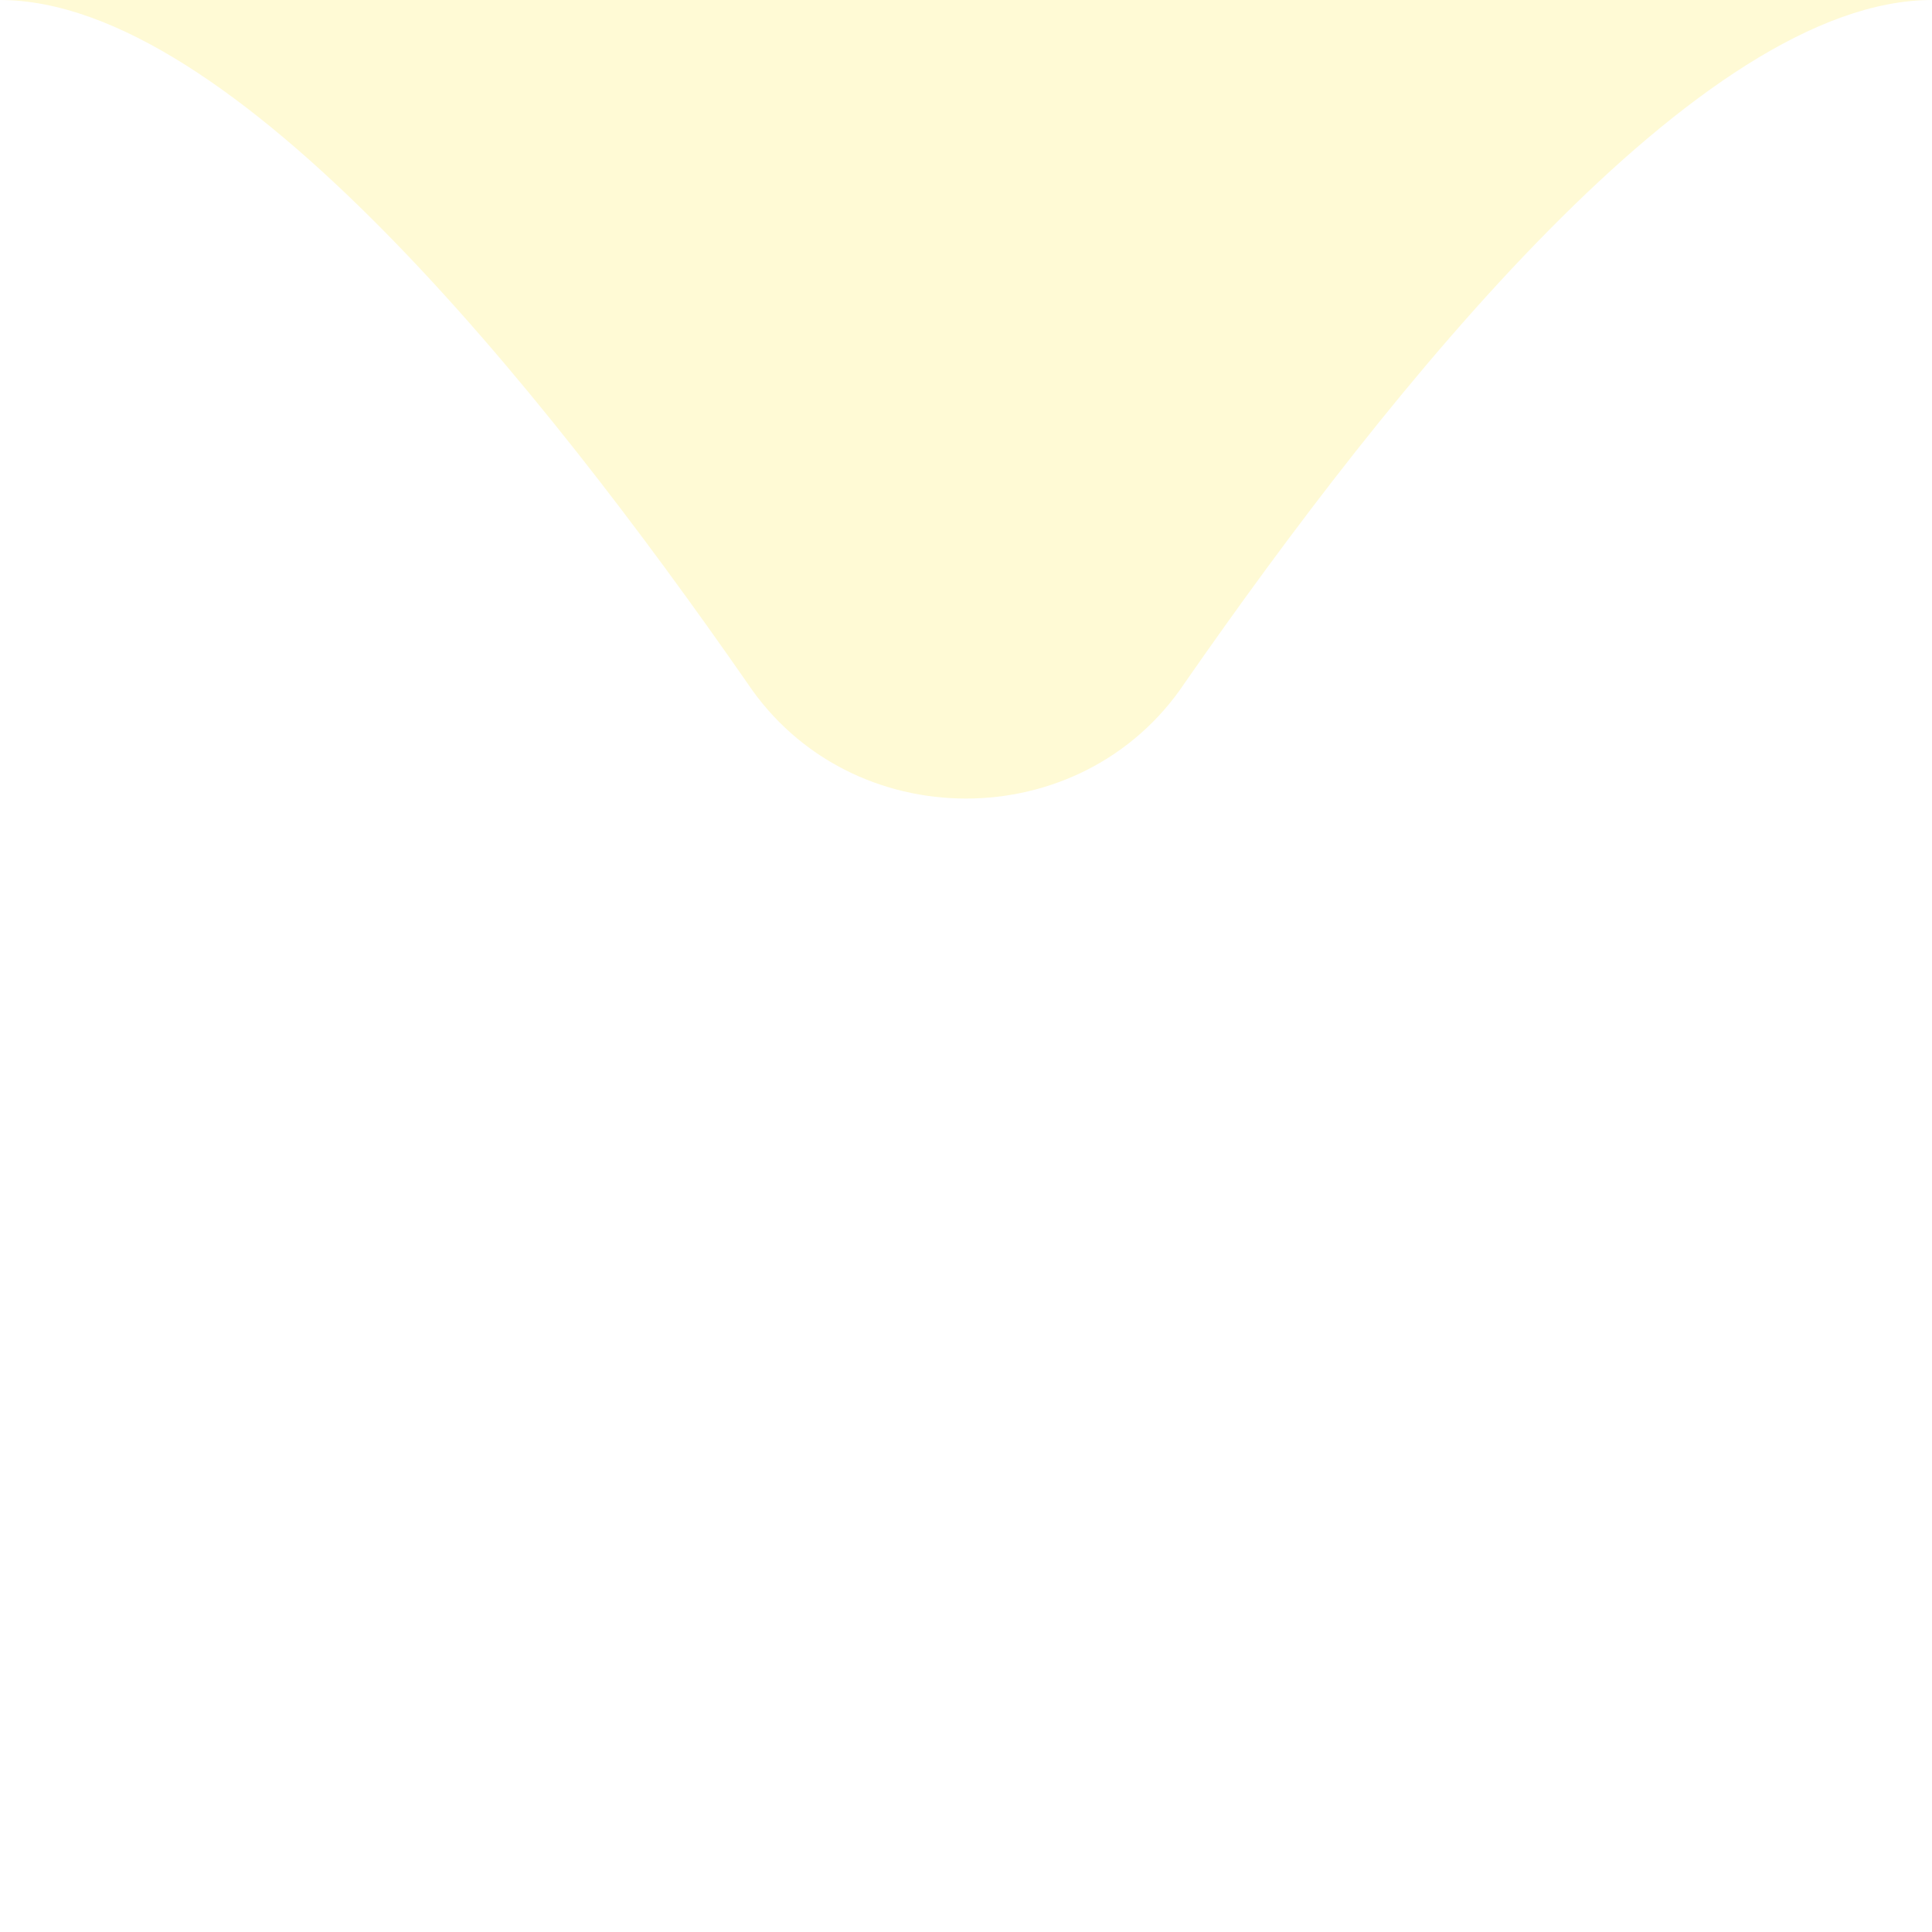
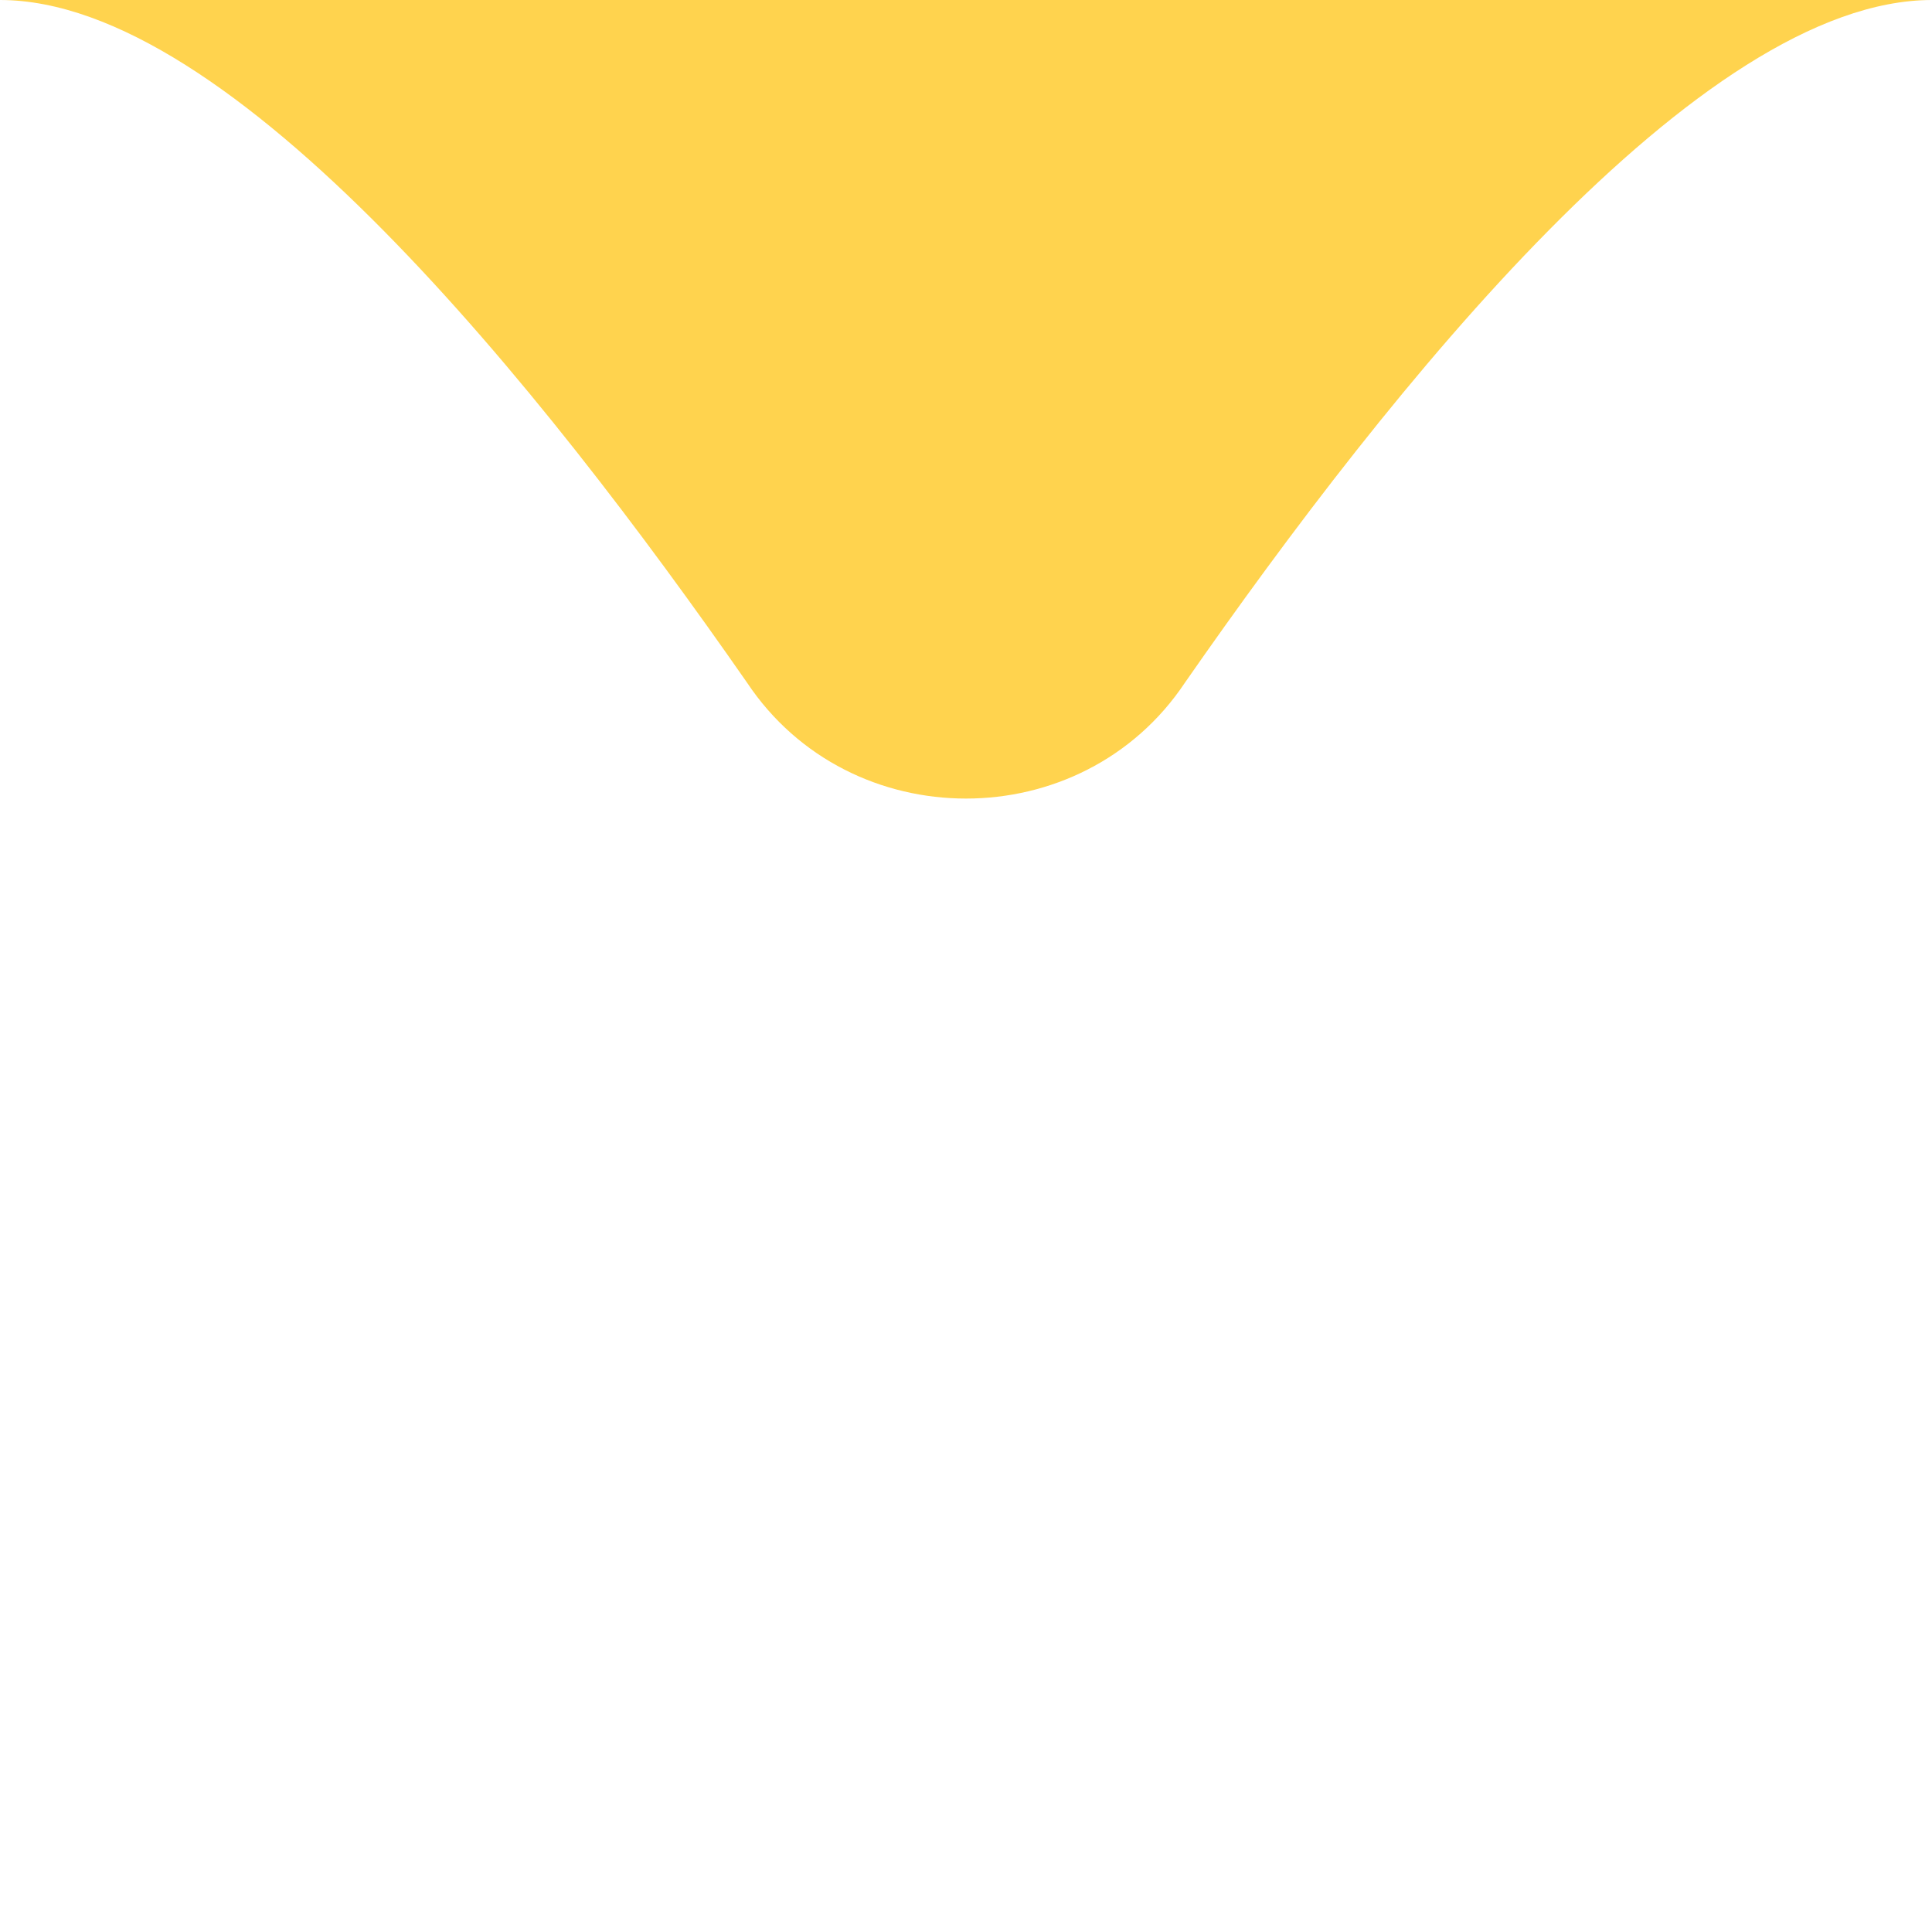
<svg xmlns="http://www.w3.org/2000/svg" version="1.1" id="Layer_1" x="0px" y="0px" viewBox="0 0 15 15" style="enable-background:new 0 0 15 15;" xml:space="preserve">
  <style type="text/css">
- 	.st0{fill:#FFFAD5;}
+ 	.st0{fill:#FFD34E;}
</style>
  <g>
    <path class="st0" d="M0,0c-3,0,18,0,15,0c-1.8,0-4.2,3-5.8,5.3c-0.8,1.2-2.6,1.2-3.4,0C4.2,3,1.8,0,0,0z" />
  </g>
</svg>
